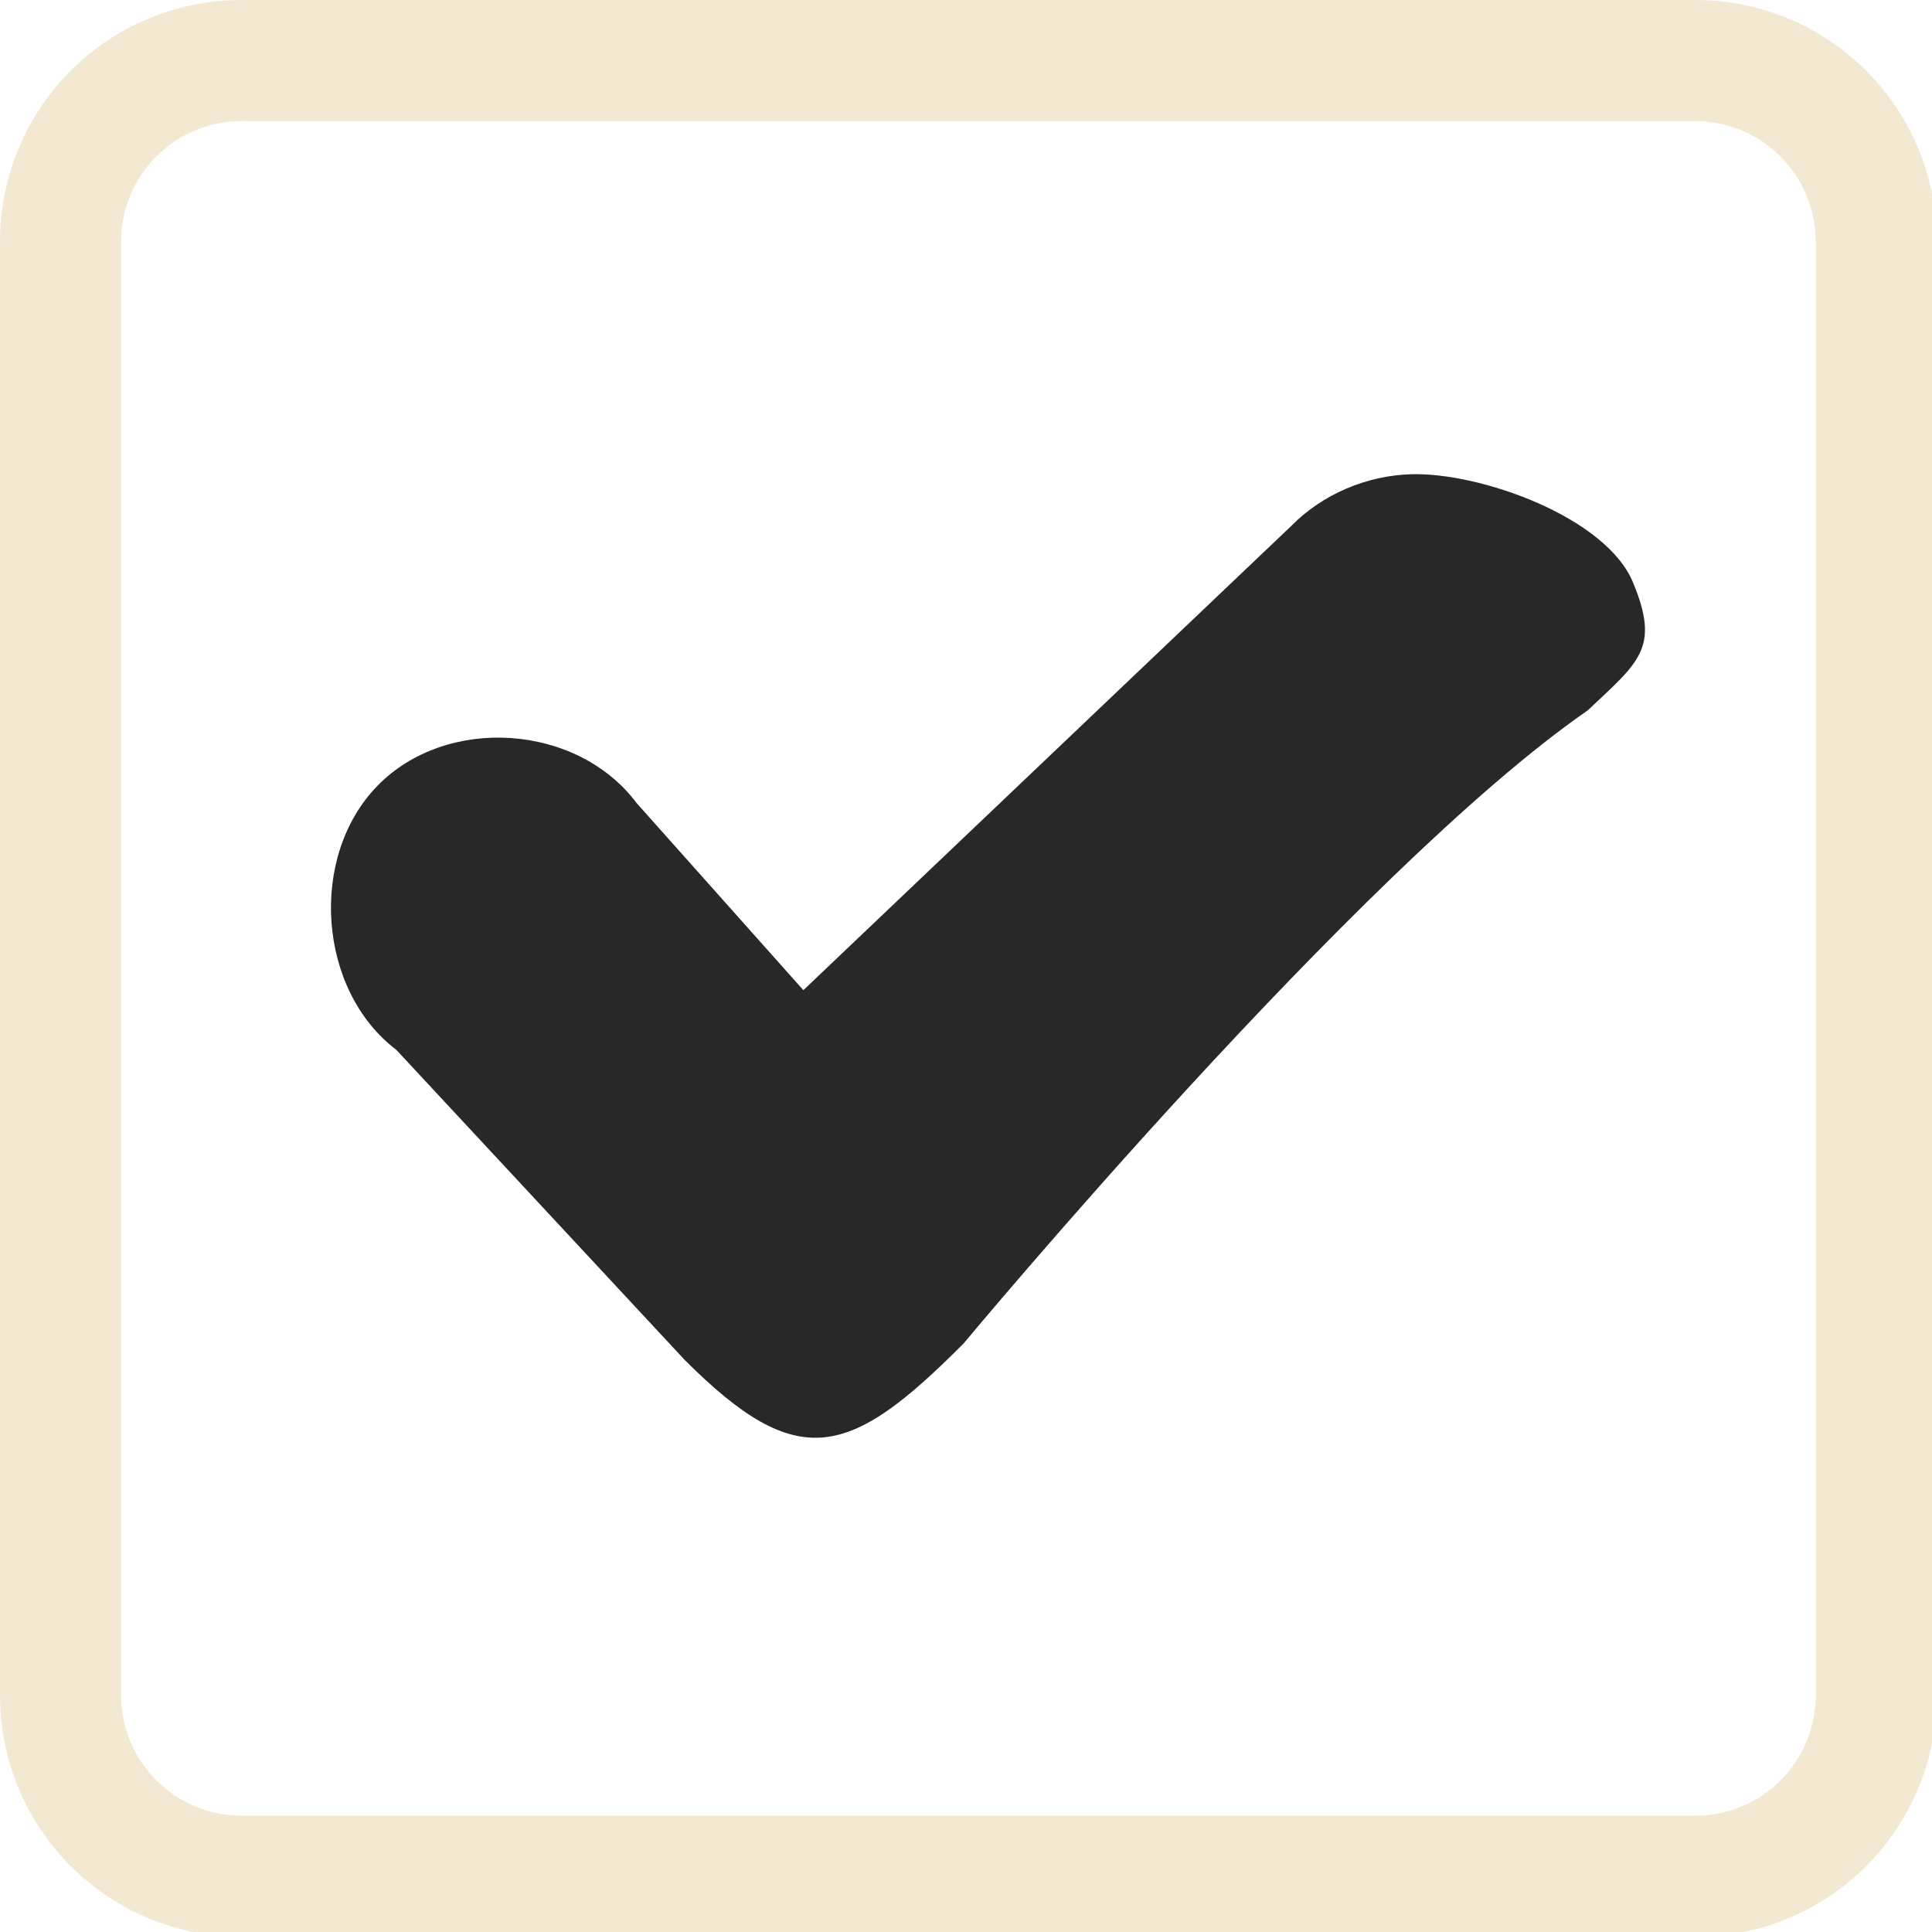
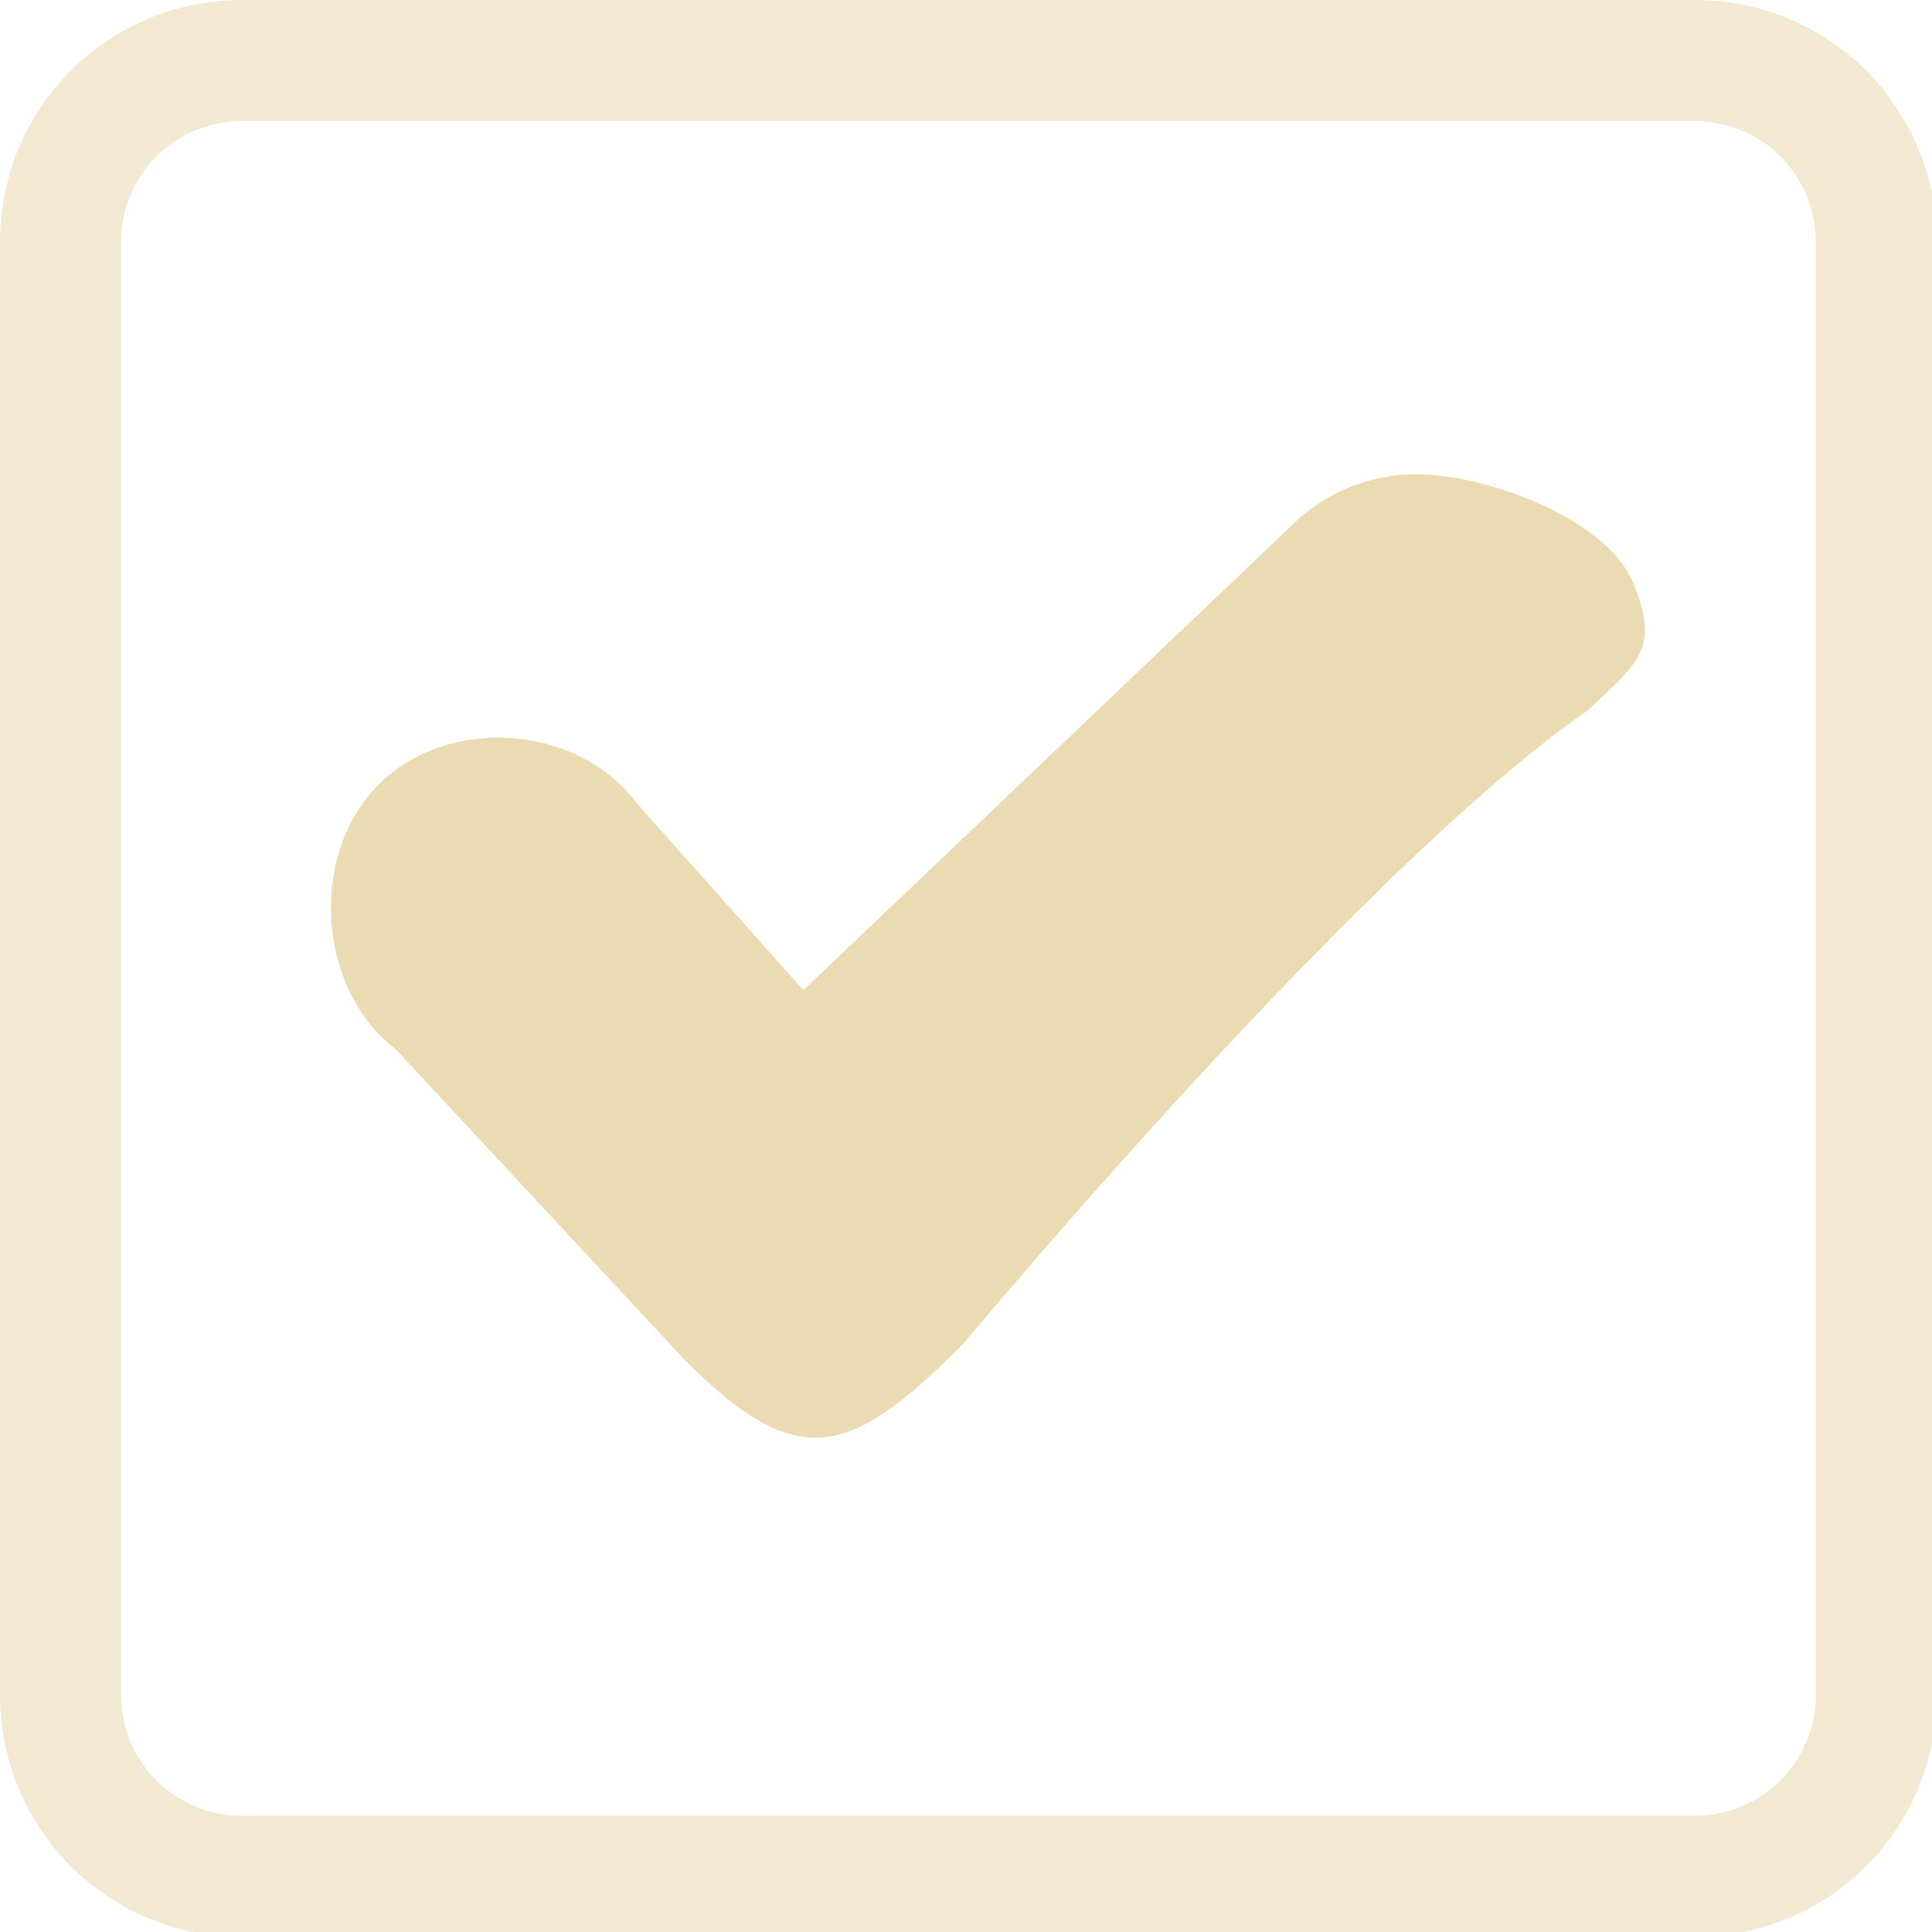
<svg xmlns="http://www.w3.org/2000/svg" width="133pt" height="133pt" viewBox="0 0 133 133" version="1.1">
  <g id="surface1">
    <path style=" stroke:none;fill-rule:nonzero;fill:#ebdbb2;fill-opacity:0.5;" d="M 16.668 0 C 7.422 0 0 7.422 0 16.668 L 0 116.668 C 0 125.91 7.422 133.332 16.668 133.332 L 116.668 133.332 C 125.91 133.332 133.332 125.91 133.332 116.668 L 133.332 16.668 C 133.332 7.422 125.91 0 116.668 0 Z M 16.668 8.332 L 116.668 8.332 C 121.289 8.332 125 12.043 125 16.668 L 125 116.668 C 125 121.289 121.289 125 116.668 125 L 16.668 125 C 12.043 125 8.332 121.289 8.332 116.668 L 8.332 16.668 C 8.332 12.043 12.043 8.332 16.668 8.332 Z M 16.668 8.332 " />
    <path style=" stroke:none;fill-rule:nonzero;fill:#ebdbb2;fill-opacity:0.15;" d="M 16.668 0 C 7.422 0 0 7.422 0 16.668 L 0 116.668 C 0 125.91 7.422 133.332 16.668 133.332 L 116.668 133.332 C 125.91 133.332 133.332 125.91 133.332 116.668 L 133.332 16.668 C 133.332 7.422 125.91 0 116.668 0 Z M 16.668 8.332 L 116.668 8.332 C 121.289 8.332 125 12.043 125 16.668 L 125 116.668 C 125 121.289 121.289 125 116.668 125 L 16.668 125 C 12.043 125 8.332 121.289 8.332 116.668 L 8.332 16.668 C 8.332 12.043 12.043 8.332 16.668 8.332 Z M 16.668 8.332 " />
-     <path style=" stroke:none;fill-rule:nonzero;fill:#282828;fill-opacity:1;" d="M 97.102 32.648 C 94.074 32.746 91.047 34.016 88.898 36.199 L 55.305 68.164 L 43.816 55.273 C 39.715 49.805 30.73 49.219 25.977 54.102 C 21.223 58.984 21.875 68.164 27.277 72.266 L 47.137 93.621 C 54.949 101.434 58.465 100.391 66.34 92.48 C 66.34 92.48 93.426 59.895 109.309 48.895 C 112.824 45.574 114.289 44.629 112.434 40.137 C 110.613 35.613 101.887 32.488 97.102 32.648 Z M 97.102 32.648 " />
+     <path style=" stroke:none;fill-rule:nonzero;fill:#ebdbb2;fill-opacity:1;" d="M 97.102 32.648 C 94.074 32.746 91.047 34.016 88.898 36.199 L 55.305 68.164 L 43.816 55.273 C 39.715 49.805 30.73 49.219 25.977 54.102 C 21.223 58.984 21.875 68.164 27.277 72.266 L 47.137 93.621 C 54.949 101.434 58.465 100.391 66.34 92.48 C 66.34 92.48 93.426 59.895 109.309 48.895 C 112.824 45.574 114.289 44.629 112.434 40.137 C 110.613 35.613 101.887 32.488 97.102 32.648 Z M 97.102 32.648 " />
  </g>
</svg>
